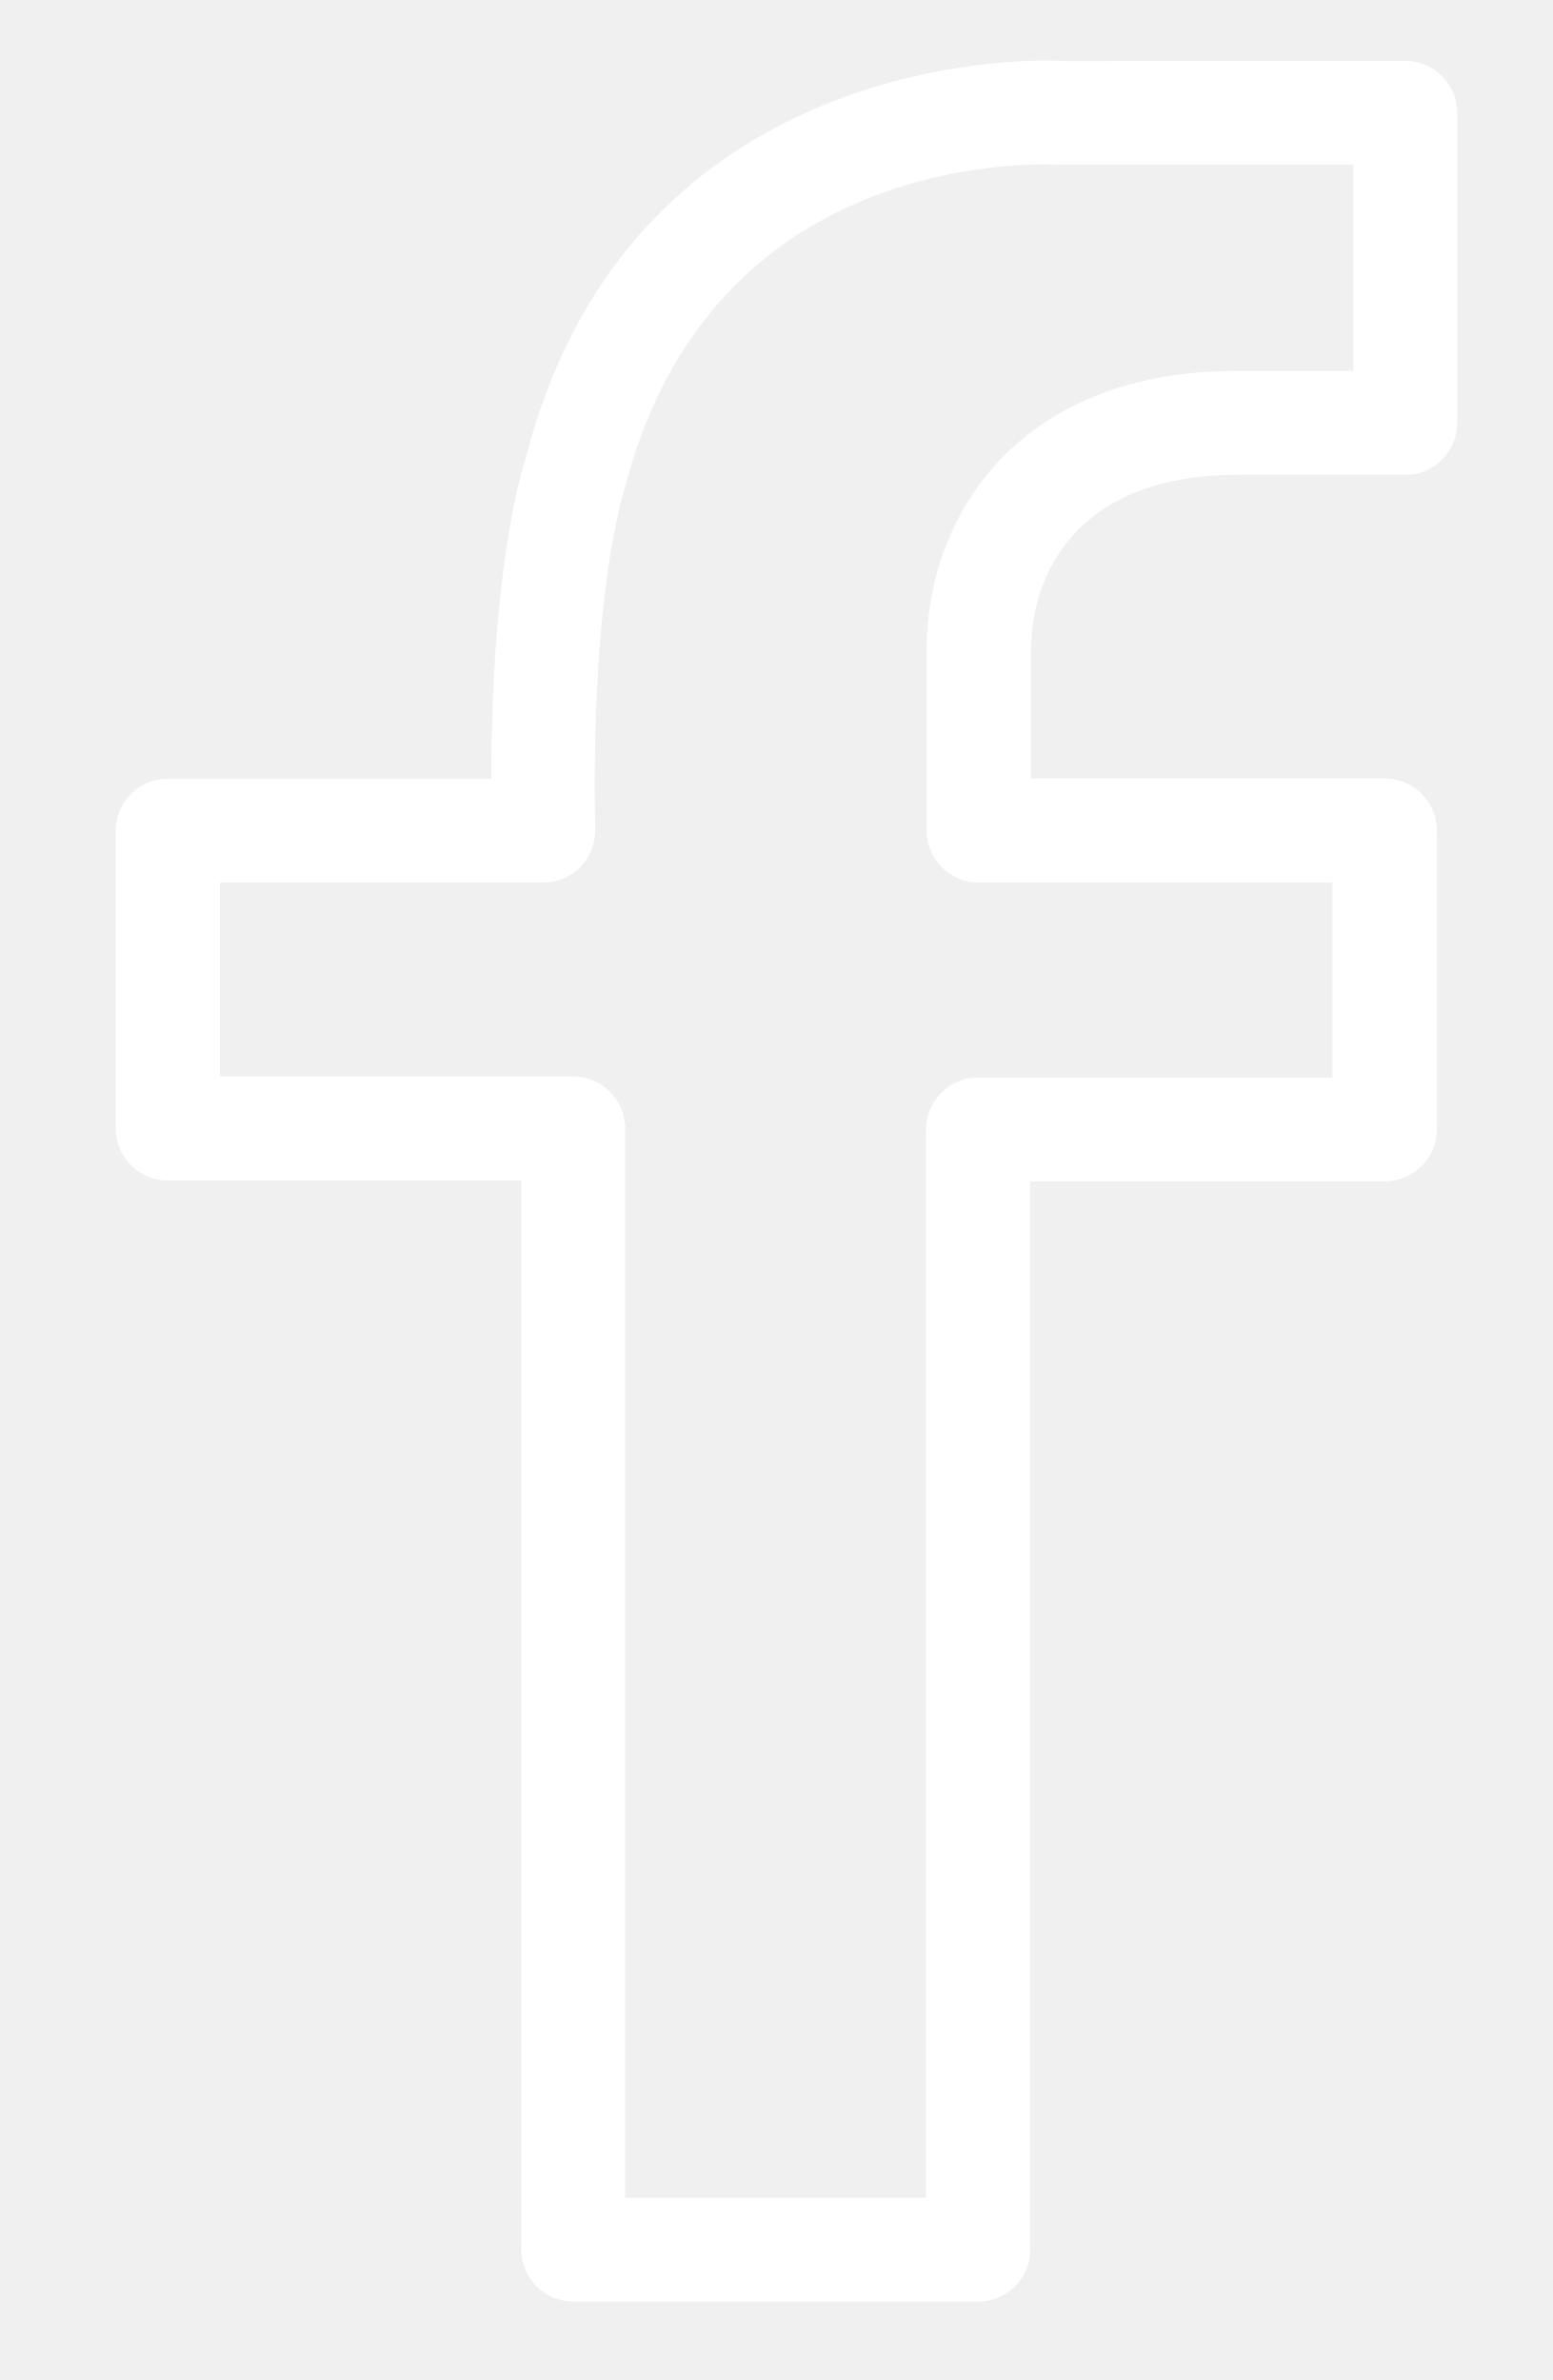
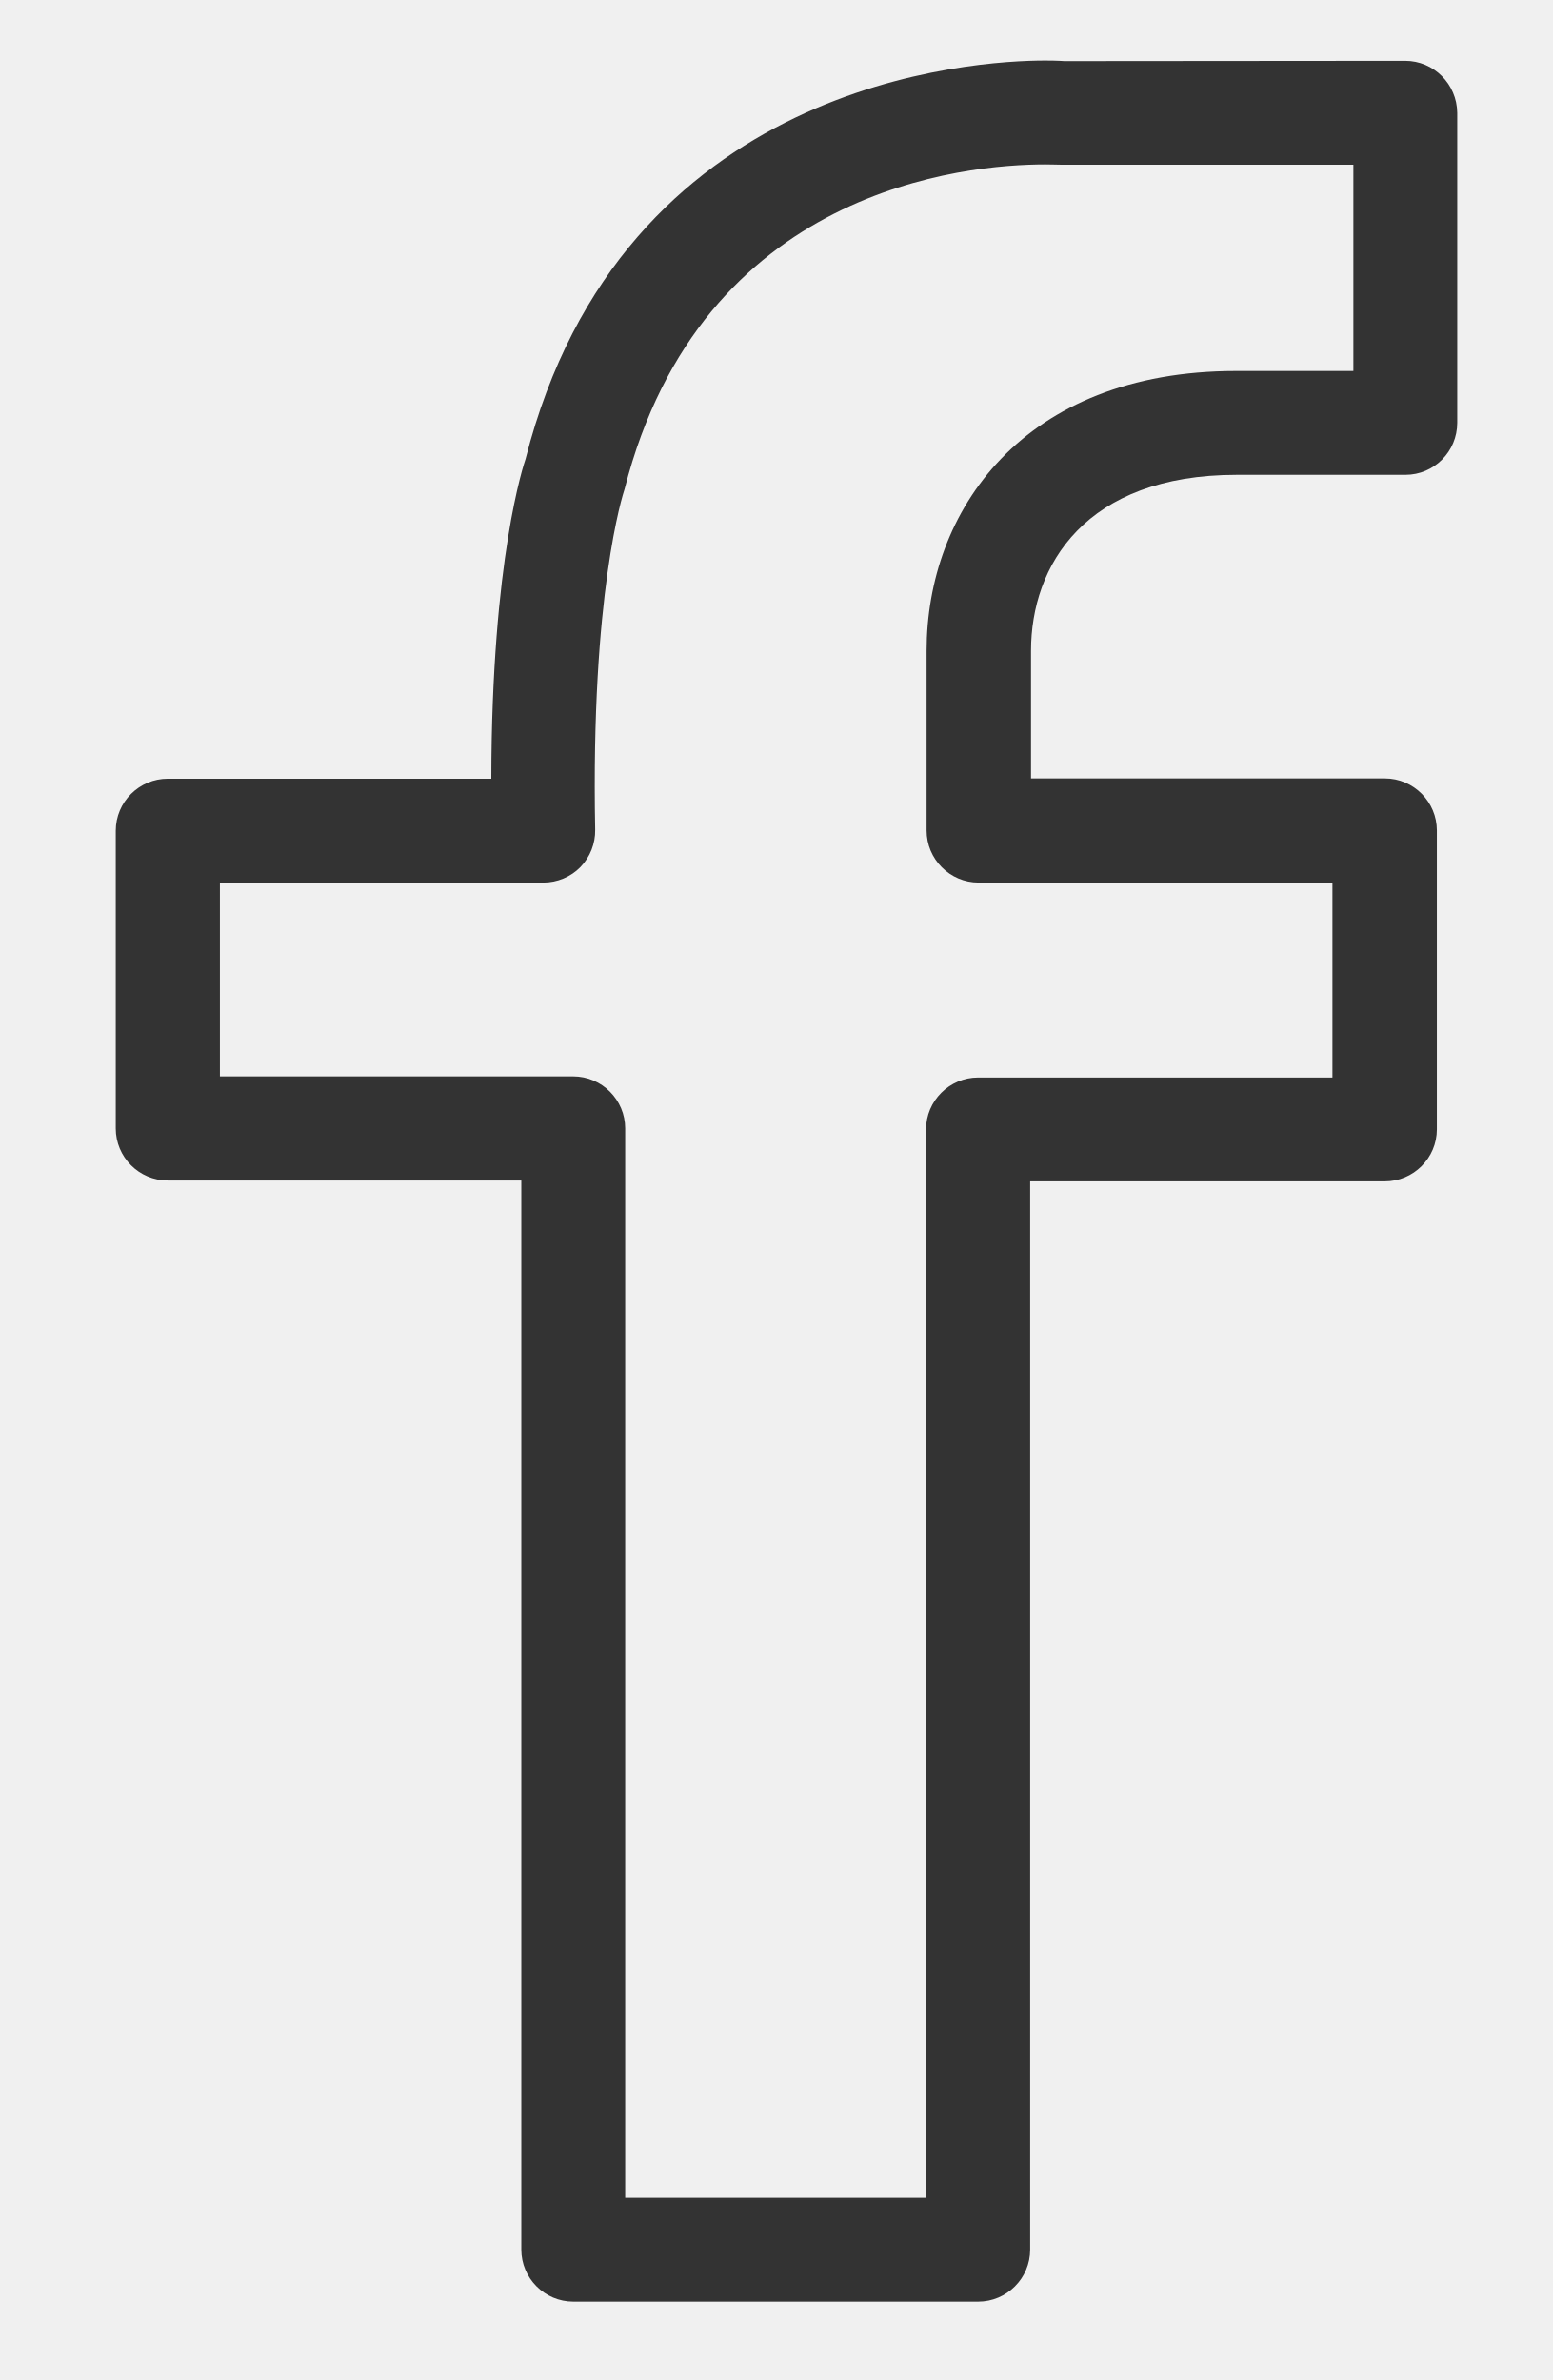
<svg xmlns="http://www.w3.org/2000/svg" version="1.1" id="Capa_1" x="0px" y="0px" viewBox="0 0 548.4 841.1" style="enable-background:new 0 0 548.4 841.1;" xml:space="preserve">
  <style type="text/css">
- 	.st0{fill:#FFFFFF;}
+ 	.st0{fill:#333333;}
</style>
  <g>
    <g id="facebook">
      <g>
        <path class="st0" d="M496.5,21.5l-120.4,0.1c0,0-2.4-0.2-6.8-0.2c-24.7,0-149.6,6.9-183.6,140.8c-0.5,1.5-12,35-12.1,113H59.3     c-10.1,0-18.4,8.2-18.4,18.4v105.2c0,10.1,8.2,18.4,18.4,18.4h124.9V795c0,10.1,8.2,18.4,18.4,18.4h143     c10.1,0,18.4-8.2,18.4-18.4V417.5h125.3c10.1,0,18.4-8.2,18.4-18.4V293.5c0-10.1-8.2-18.4-18.4-18.4h-125V230     c0-30.1,19.1-62.2,72.7-62.2h59.6c10.1,0,18.3-8.2,18.3-18.4V39.9C514.8,29.7,506.6,21.5,496.5,21.5z M478.1,131.1h-41.3     c-75.6,0-109.4,49.7-109.4,98.9v63.5c0,10.1,8.2,18.4,18.4,18.4h125v68.9H345.6c-10.1,0-18.4,8.2-18.4,18.4v377.5H220.9V398.8     c0-10.1-8.2-18.4-18.4-18.4H77.7v-68.5H192c4.9,0,9.7-2,13.1-5.5s5.3-8.3,5.2-13.2c-1.6-83.5,9.8-118.6,10.4-120.4     C247.8,66.4,341.3,58.1,369.3,58.1c2.6,0,4.1,0.1,5.6,0.1h103.3v72.9H478.1z" />
      </g>
    </g>
  </g>
</svg>
